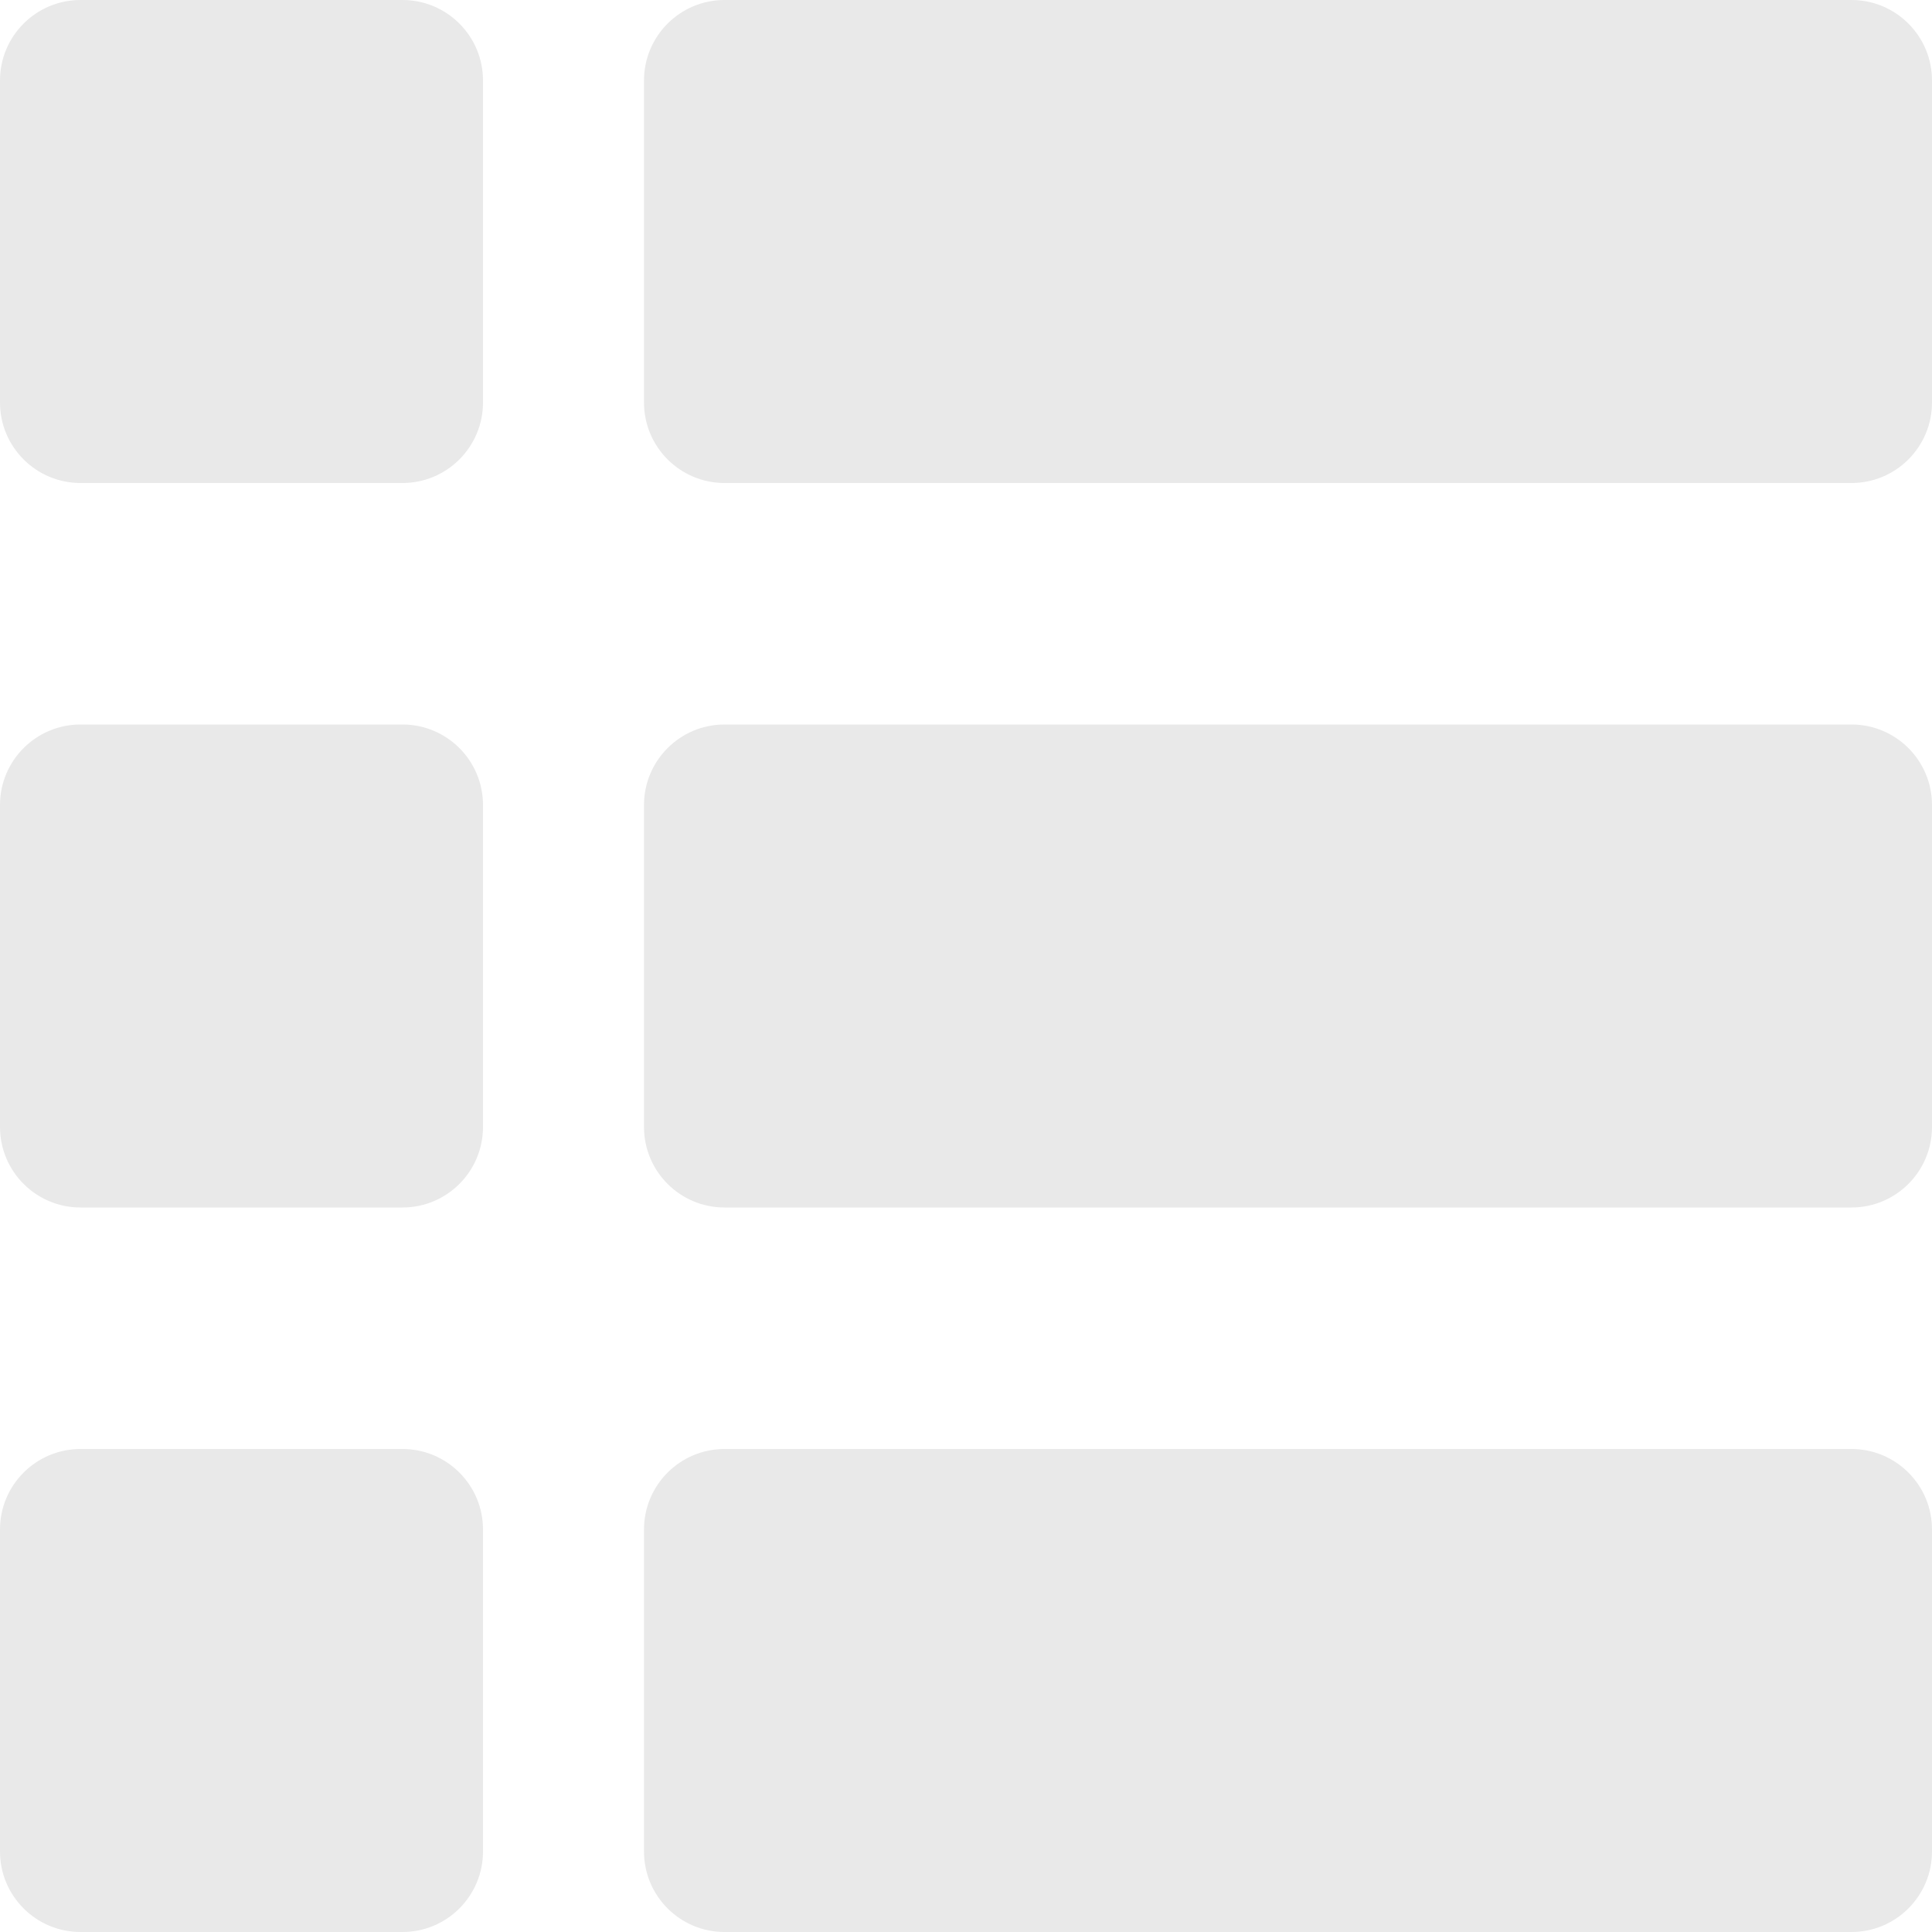
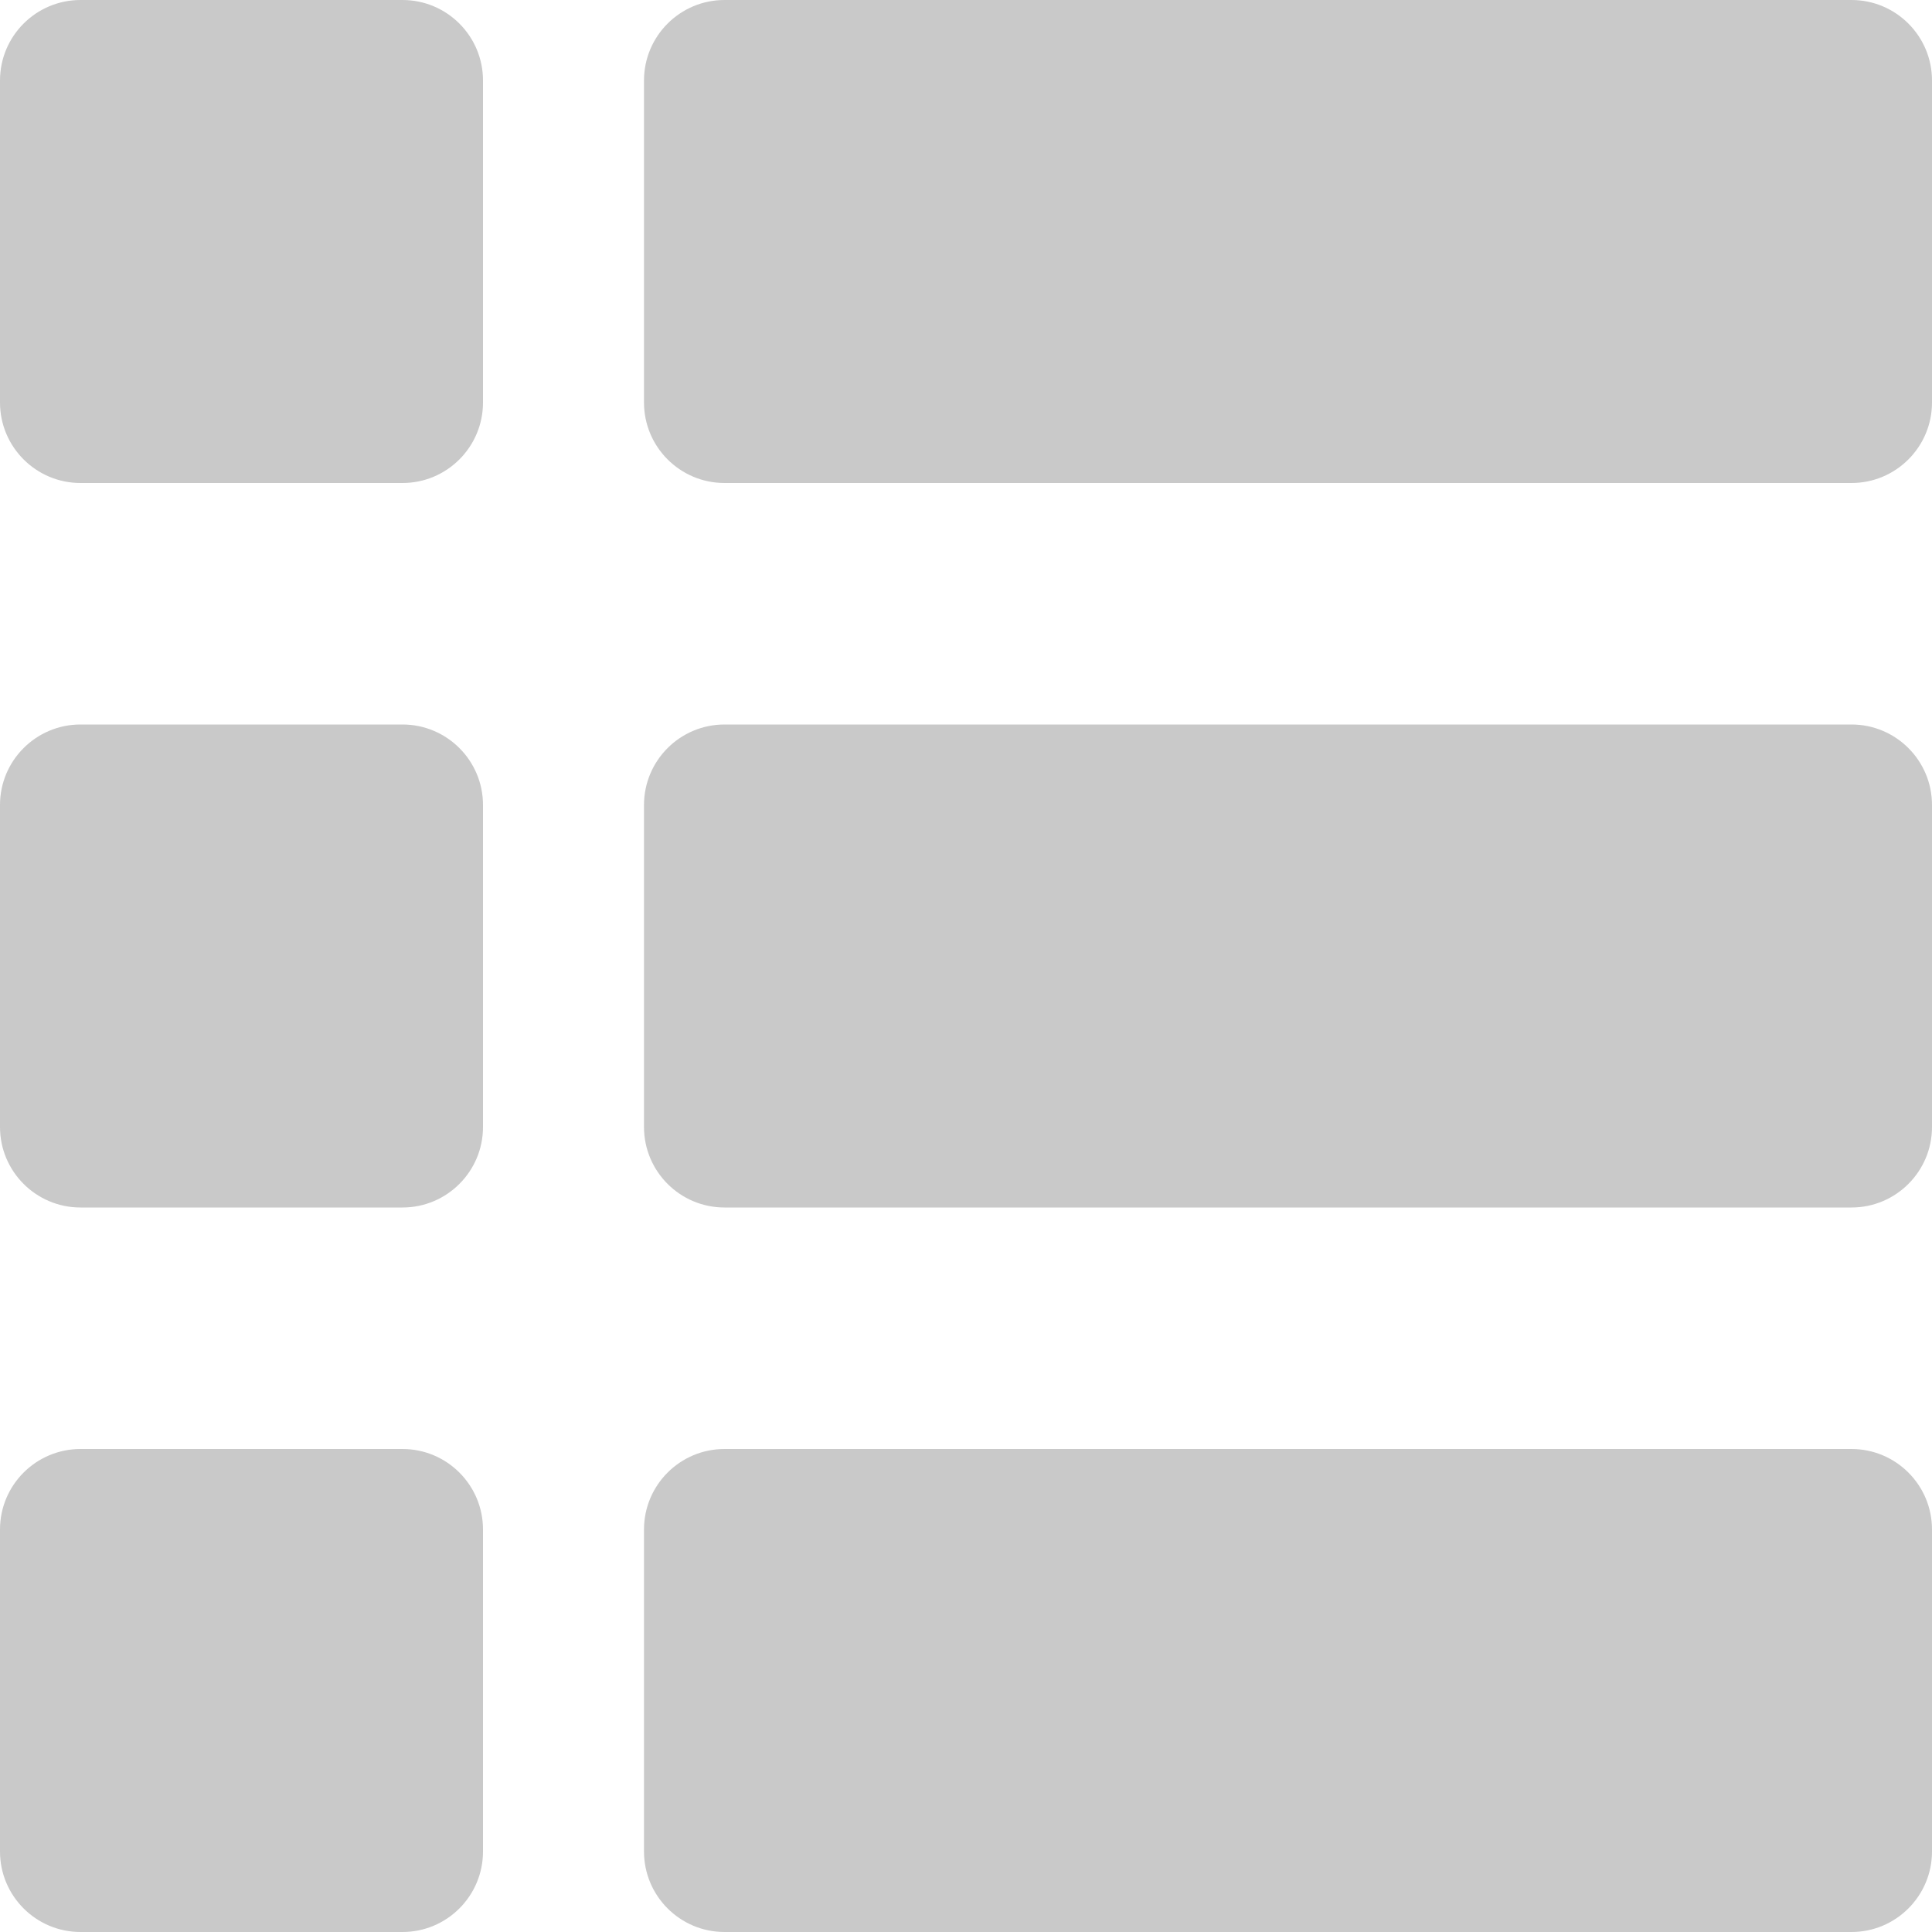
- <svg xmlns="http://www.w3.org/2000/svg" enable-background="new 0 0 24 24" height="512" viewBox="0 0 24 24" width="512" fill="#e9e9e9">
+ <svg xmlns="http://www.w3.org/2000/svg" enable-background="new 0 0 24 24" height="512" viewBox="0 0 24 24" width="512" fill="#c9c9c9">
  <path d="m5 0h-4c-.552 0-1 .448-1 1v4c0 .552.448 1 1 1h4c.552 0 1-.448 1-1v-4c0-.552-.448-1-1-1z" />
  <path d="m23 0h-14c-.552 0-1 .448-1 1v4c0 .552.448 1 1 1h14c.552 0 1-.448 1-1v-4c0-.552-.448-1-1-1z" />
  <path d="m5 9h-4c-.552 0-1 .448-1 1v4c0 .552.448 1 1 1h4c.552 0 1-.448 1-1v-4c0-.552-.448-1-1-1z" />
  <path d="m23 9h-14c-.552 0-1 .448-1 1v4c0 .552.448 1 1 1h14c.552 0 1-.448 1-1v-4c0-.552-.448-1-1-1z" />
  <path d="m5 18h-4c-.552 0-1 .448-1 1v4c0 .552.448 1 1 1h4c.552 0 1-.448 1-1v-4c0-.552-.448-1-1-1z" />
  <path d="m23 18h-14c-.552 0-1 .448-1 1v4c0 .552.448 1 1 1h14c.552 0 1-.448 1-1v-4c0-.552-.448-1-1-1z" />
</svg>
